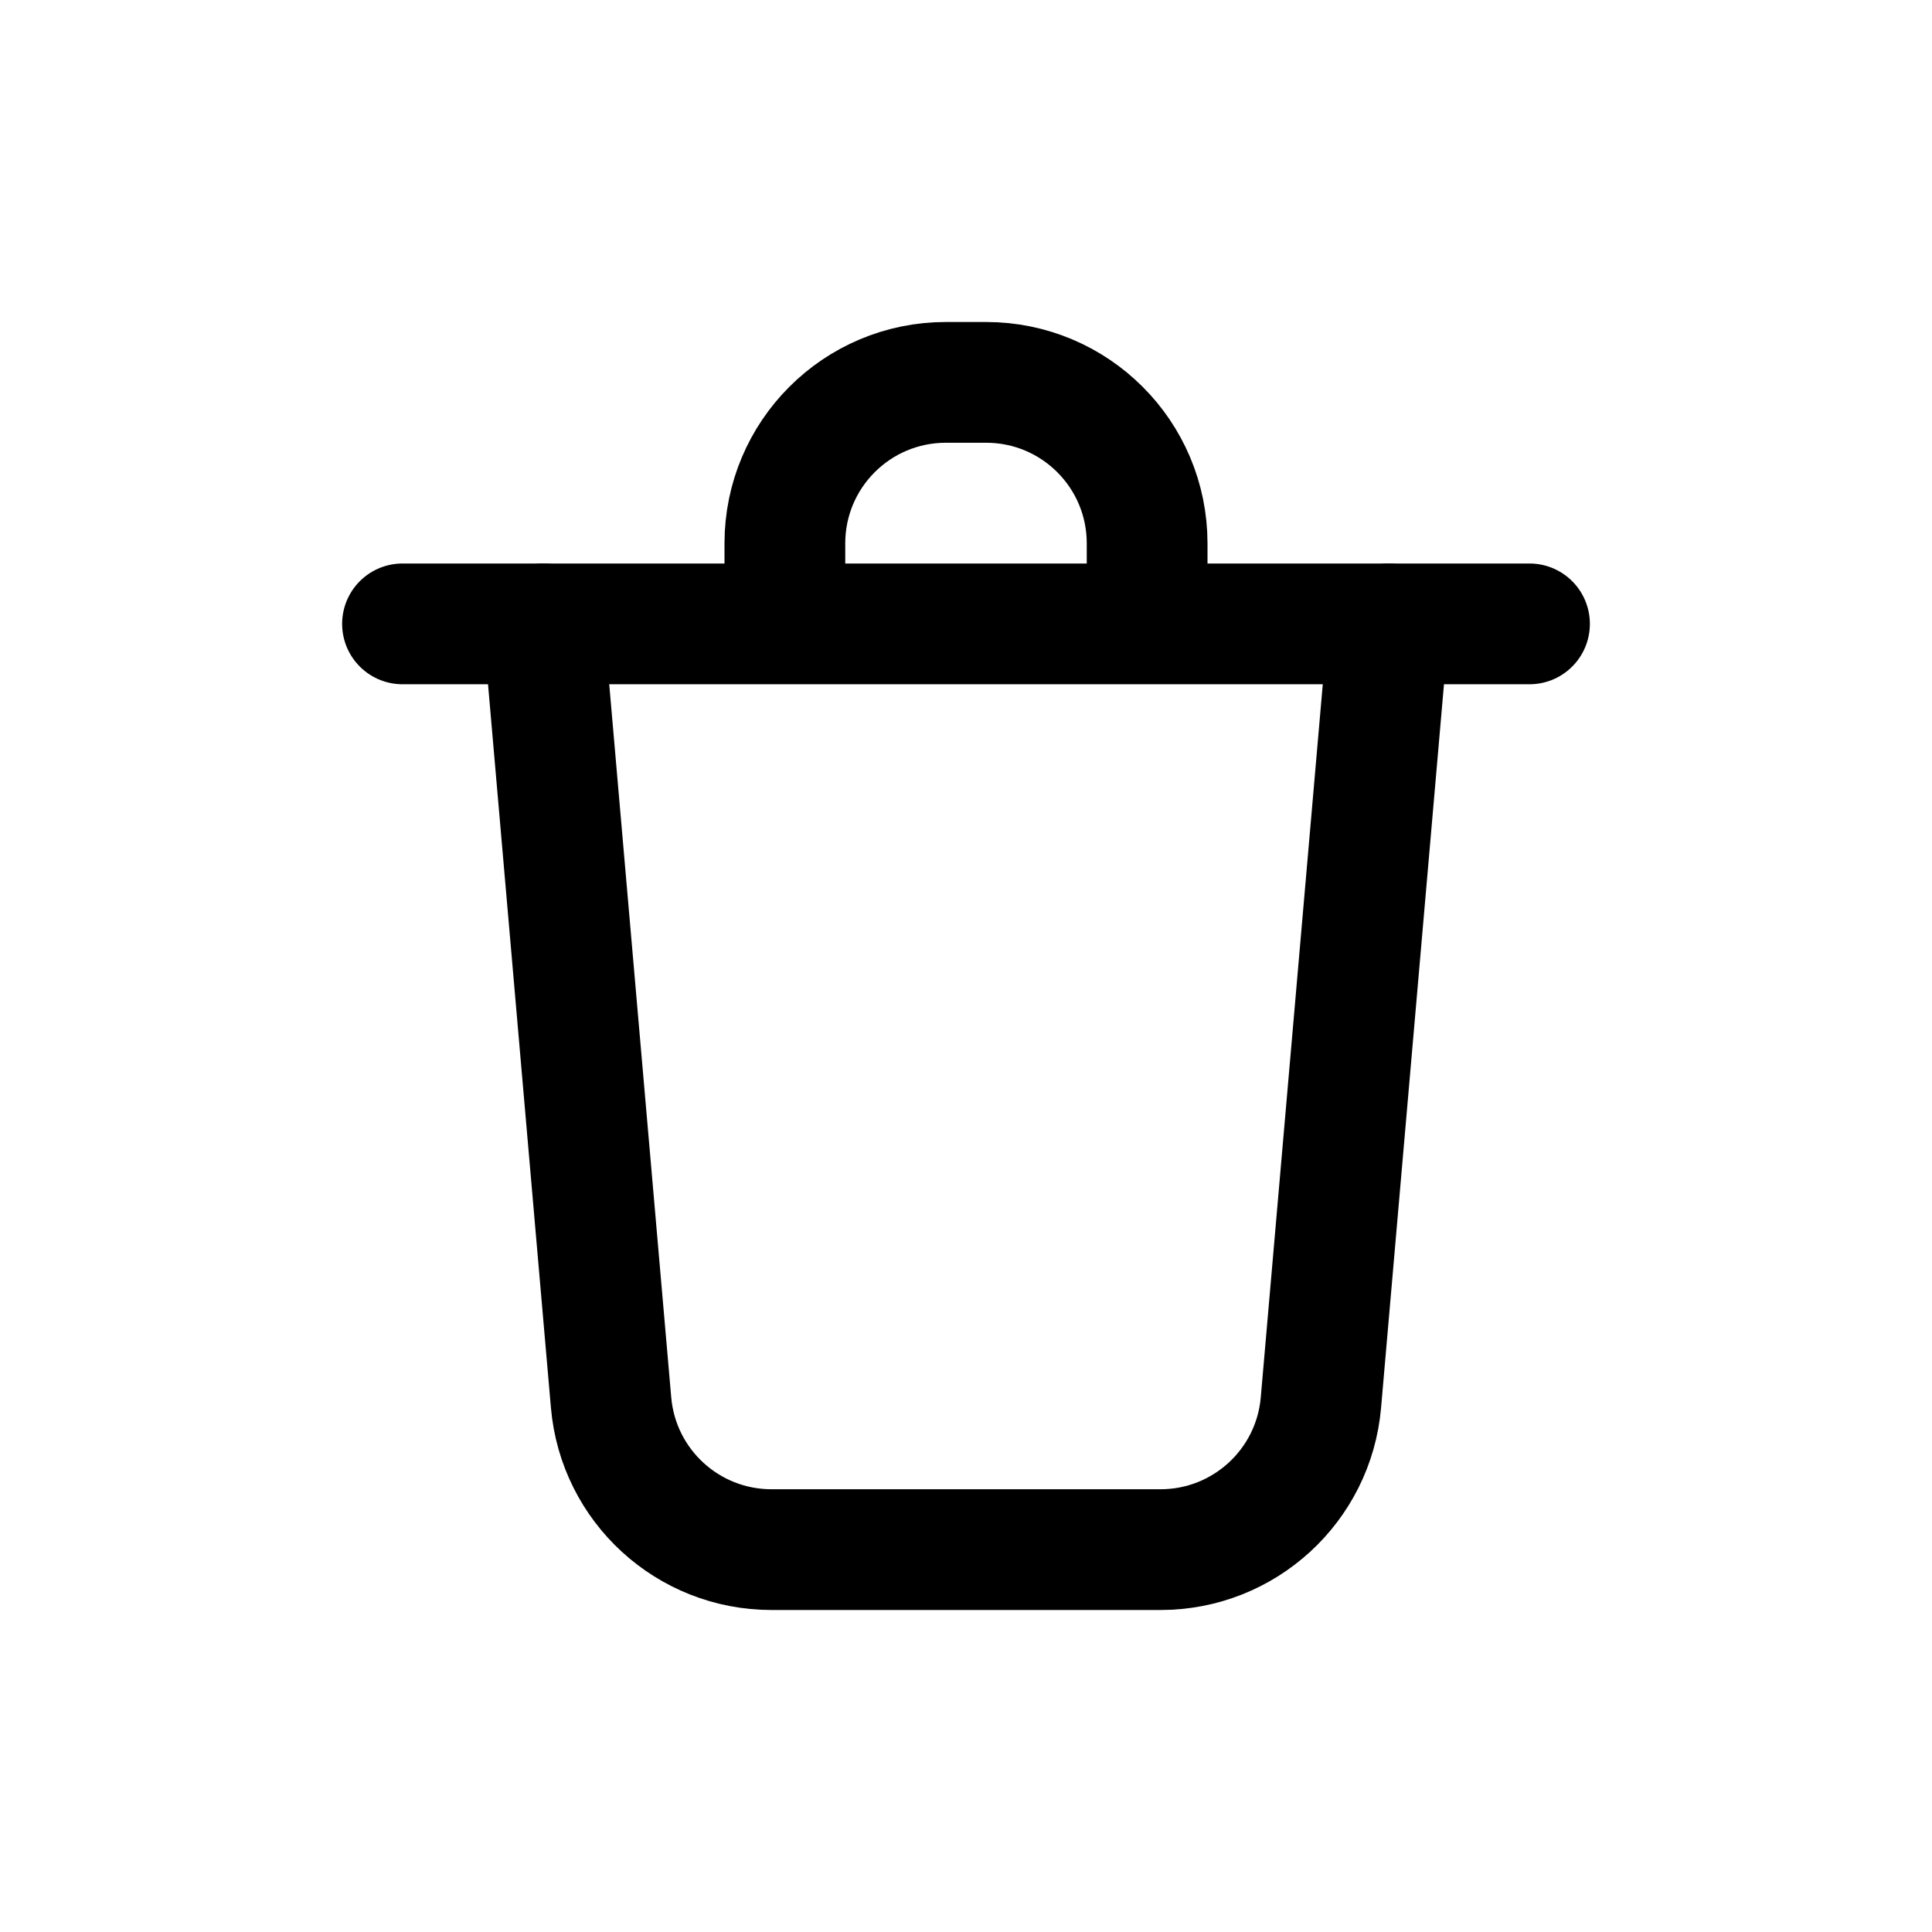
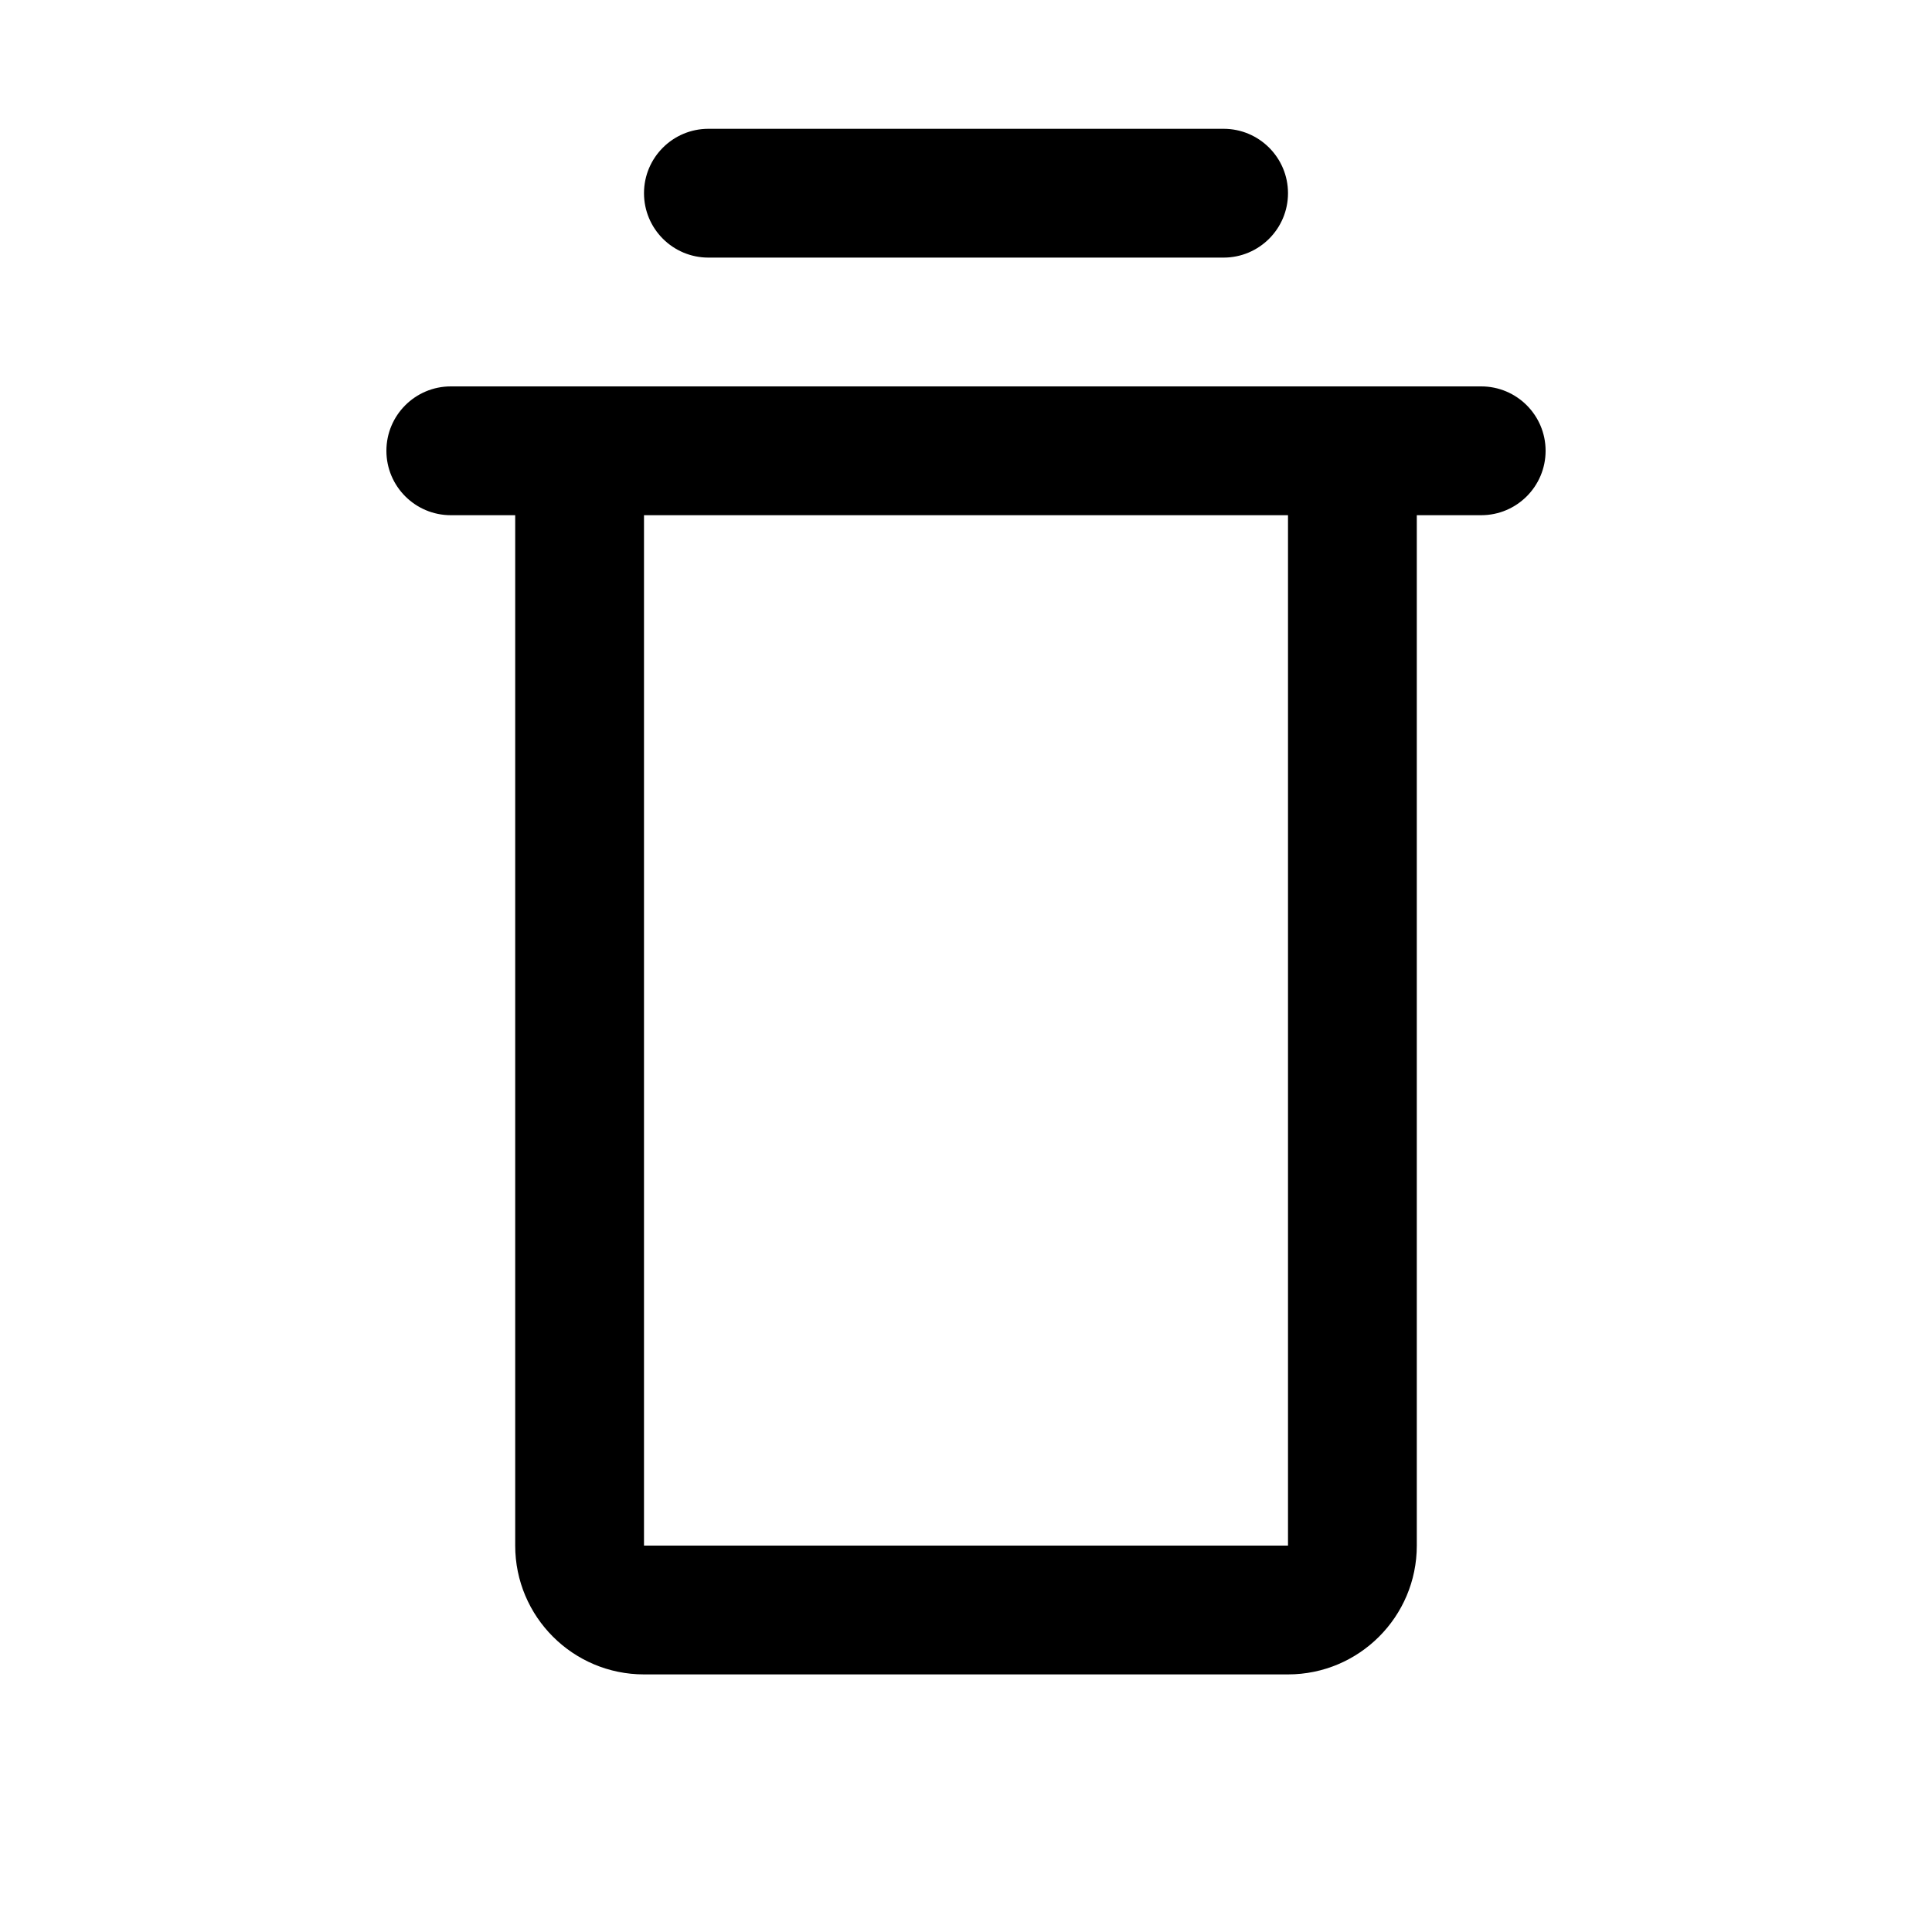
- <svg xmlns="http://www.w3.org/2000/svg" width="24" height="24" fill="none" viewBox="0 0 24 24">
-   <path stroke="currentColor" stroke-linecap="round" stroke-linejoin="round" stroke-width="1.5" d="M6.75 7.75L7.591 17.423C7.681 18.457 8.546 19.25 9.584 19.25H14.416C15.454 19.25 16.319 18.457 16.409 17.423L17.25 7.75" />
-   <path stroke="currentColor" stroke-linecap="round" stroke-linejoin="round" stroke-width="1.5" d="M9.75 7.5V6.75C9.75 5.645 10.645 4.75 11.75 4.75H12.25C13.355 4.75 14.25 5.645 14.25 6.75V7.5" />
-   <path stroke="currentColor" stroke-linecap="round" stroke-linejoin="round" stroke-width="1.5" d="M5 7.75H19" />
+ <svg xmlns="http://www.w3.org/2000/svg" width="15" height="15" viewBox="0 0 15 15" fill="none">
+   <path d="M5.5 1C5.224 1 5 1.224 5 1.5C5 1.776 5.224 2 5.5 2H9.5C9.776 2 10 1.776 10 1.5C10 1.224 9.776 1 9.5 1H5.5ZM3 3.5C3 3.224 3.224 3 3.5 3H5H10H11.5C11.776 3 12 3.224 12 3.5C12 3.776 11.776 4 11.5 4H11V12C11 12.552 10.552 13 10 13H5C4.448 13 4 12.552 4 12V4L3.5 4C3.224 4 3 3.776 3 3.5ZM5 4H10V12H5V4Z" fill="currentColor" fill-rule="evenodd" clip-rule="evenodd" />
</svg>
